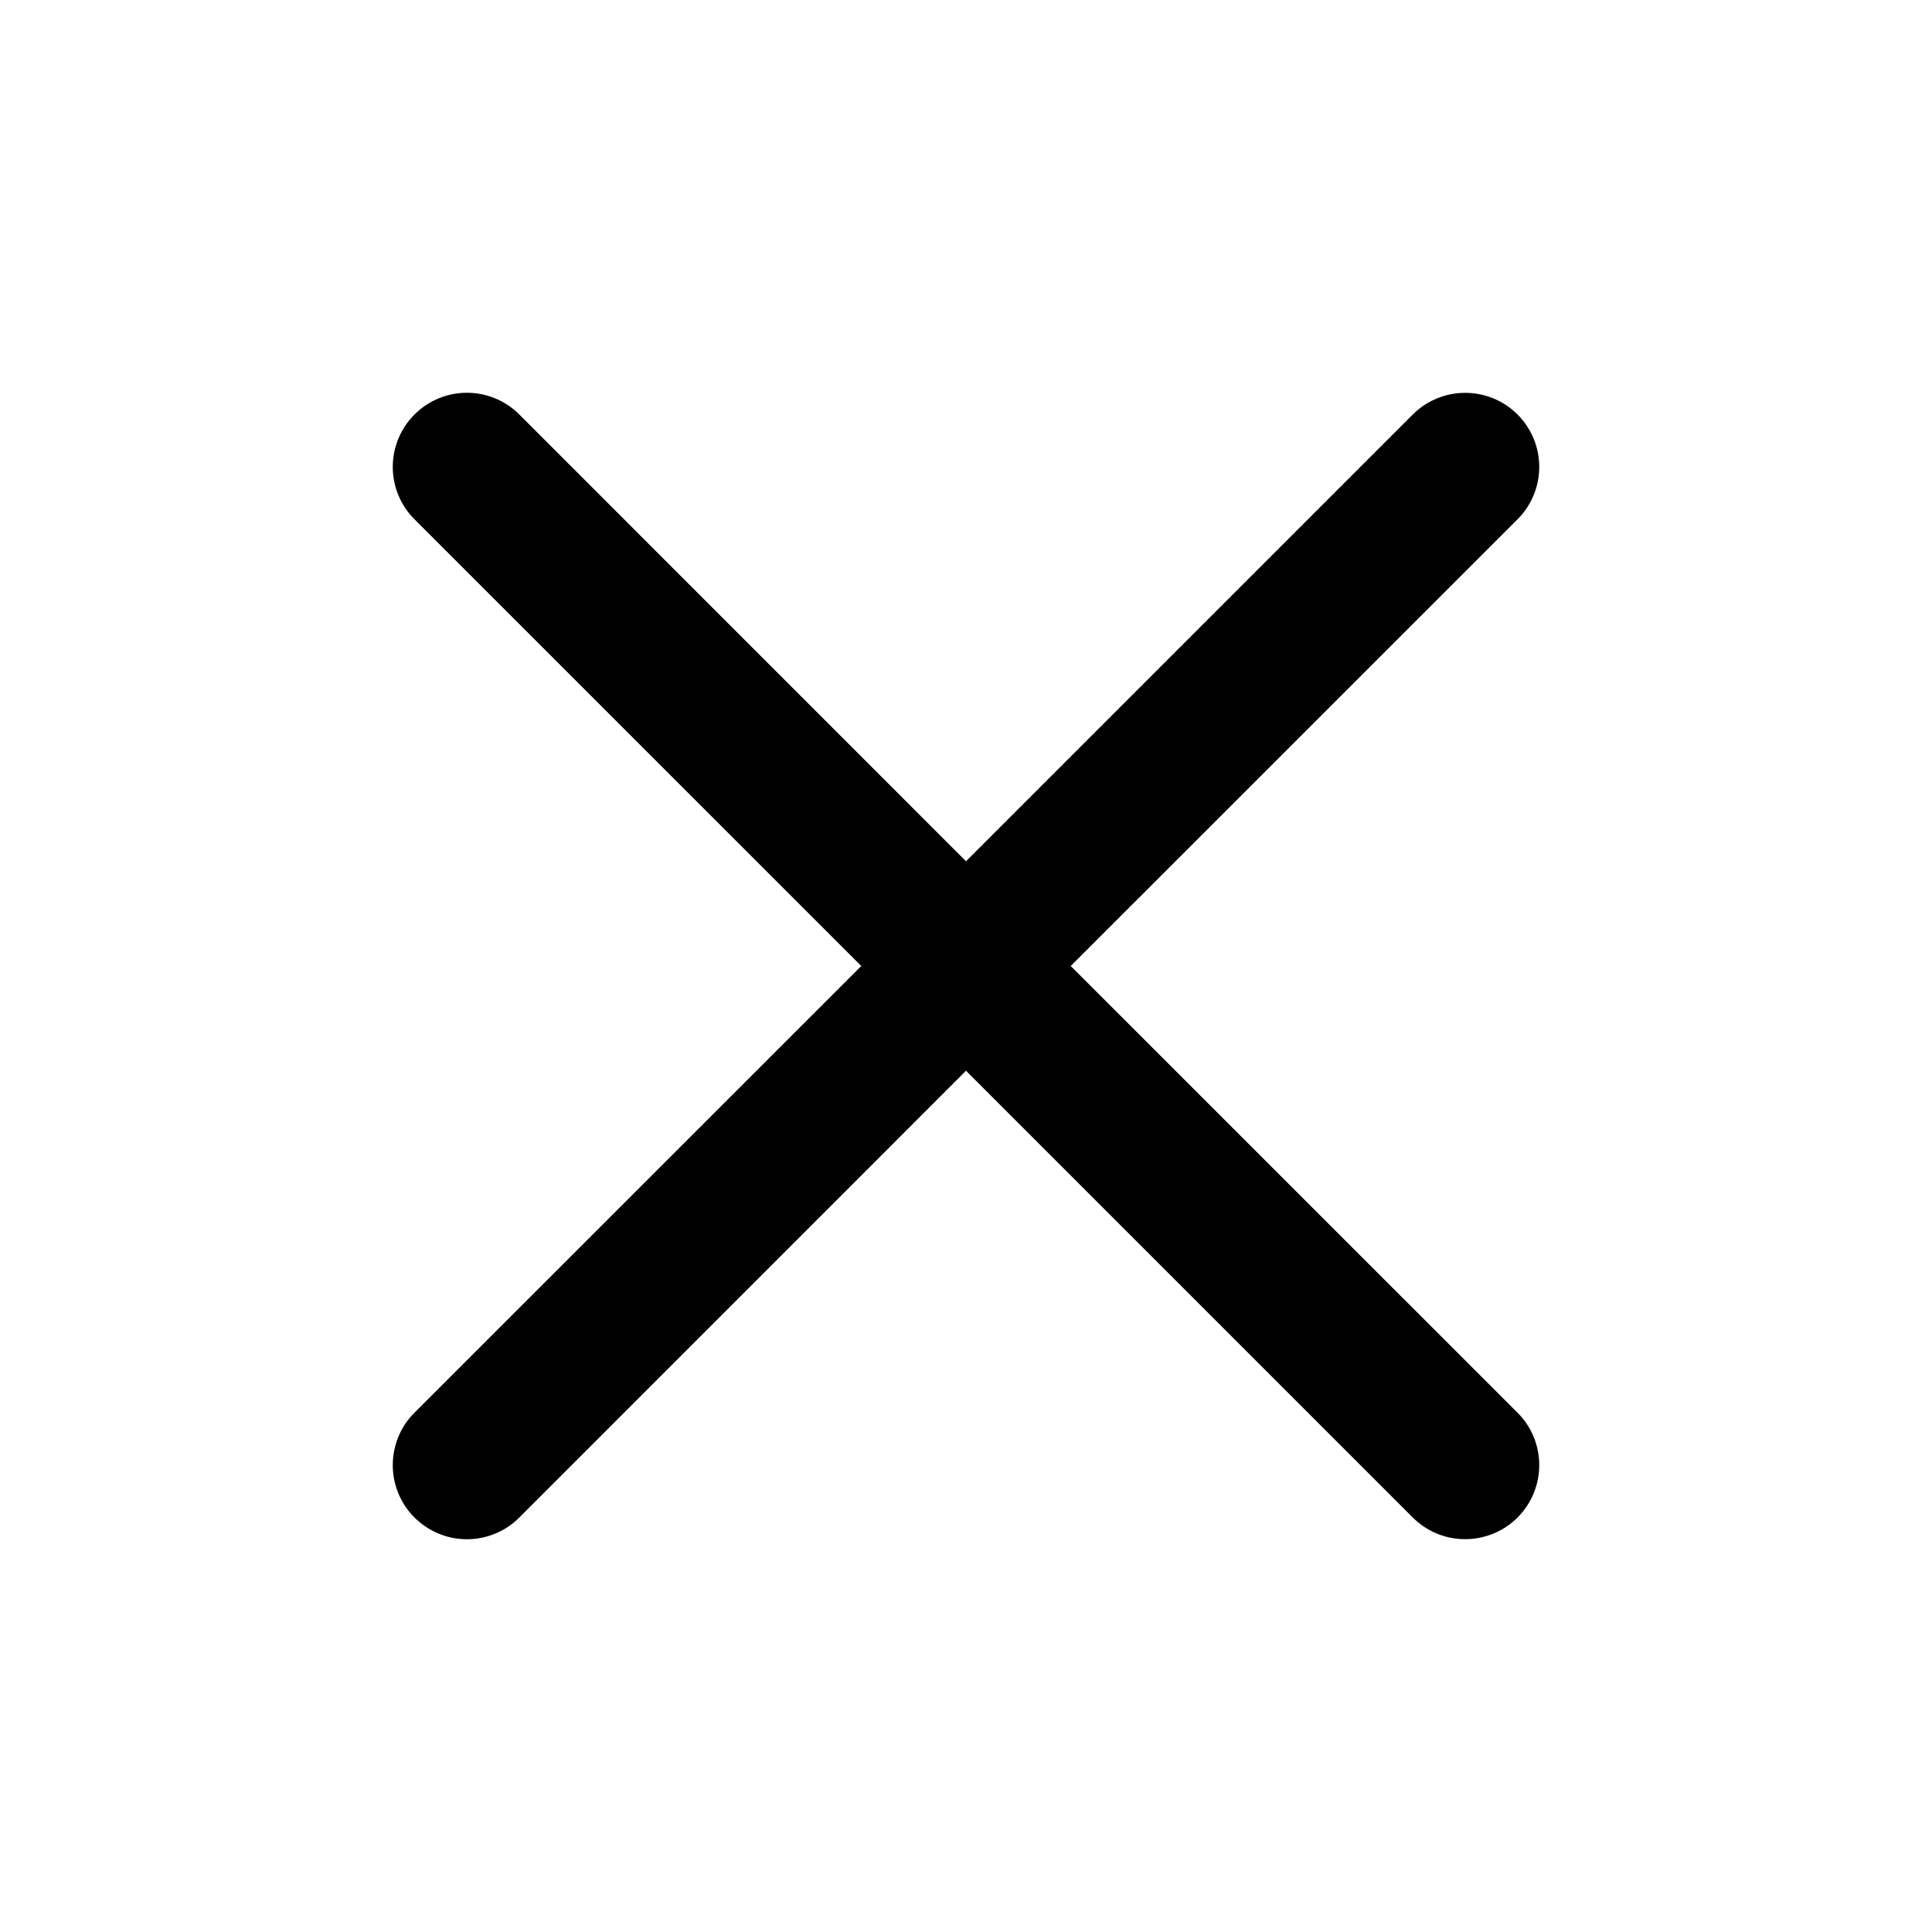
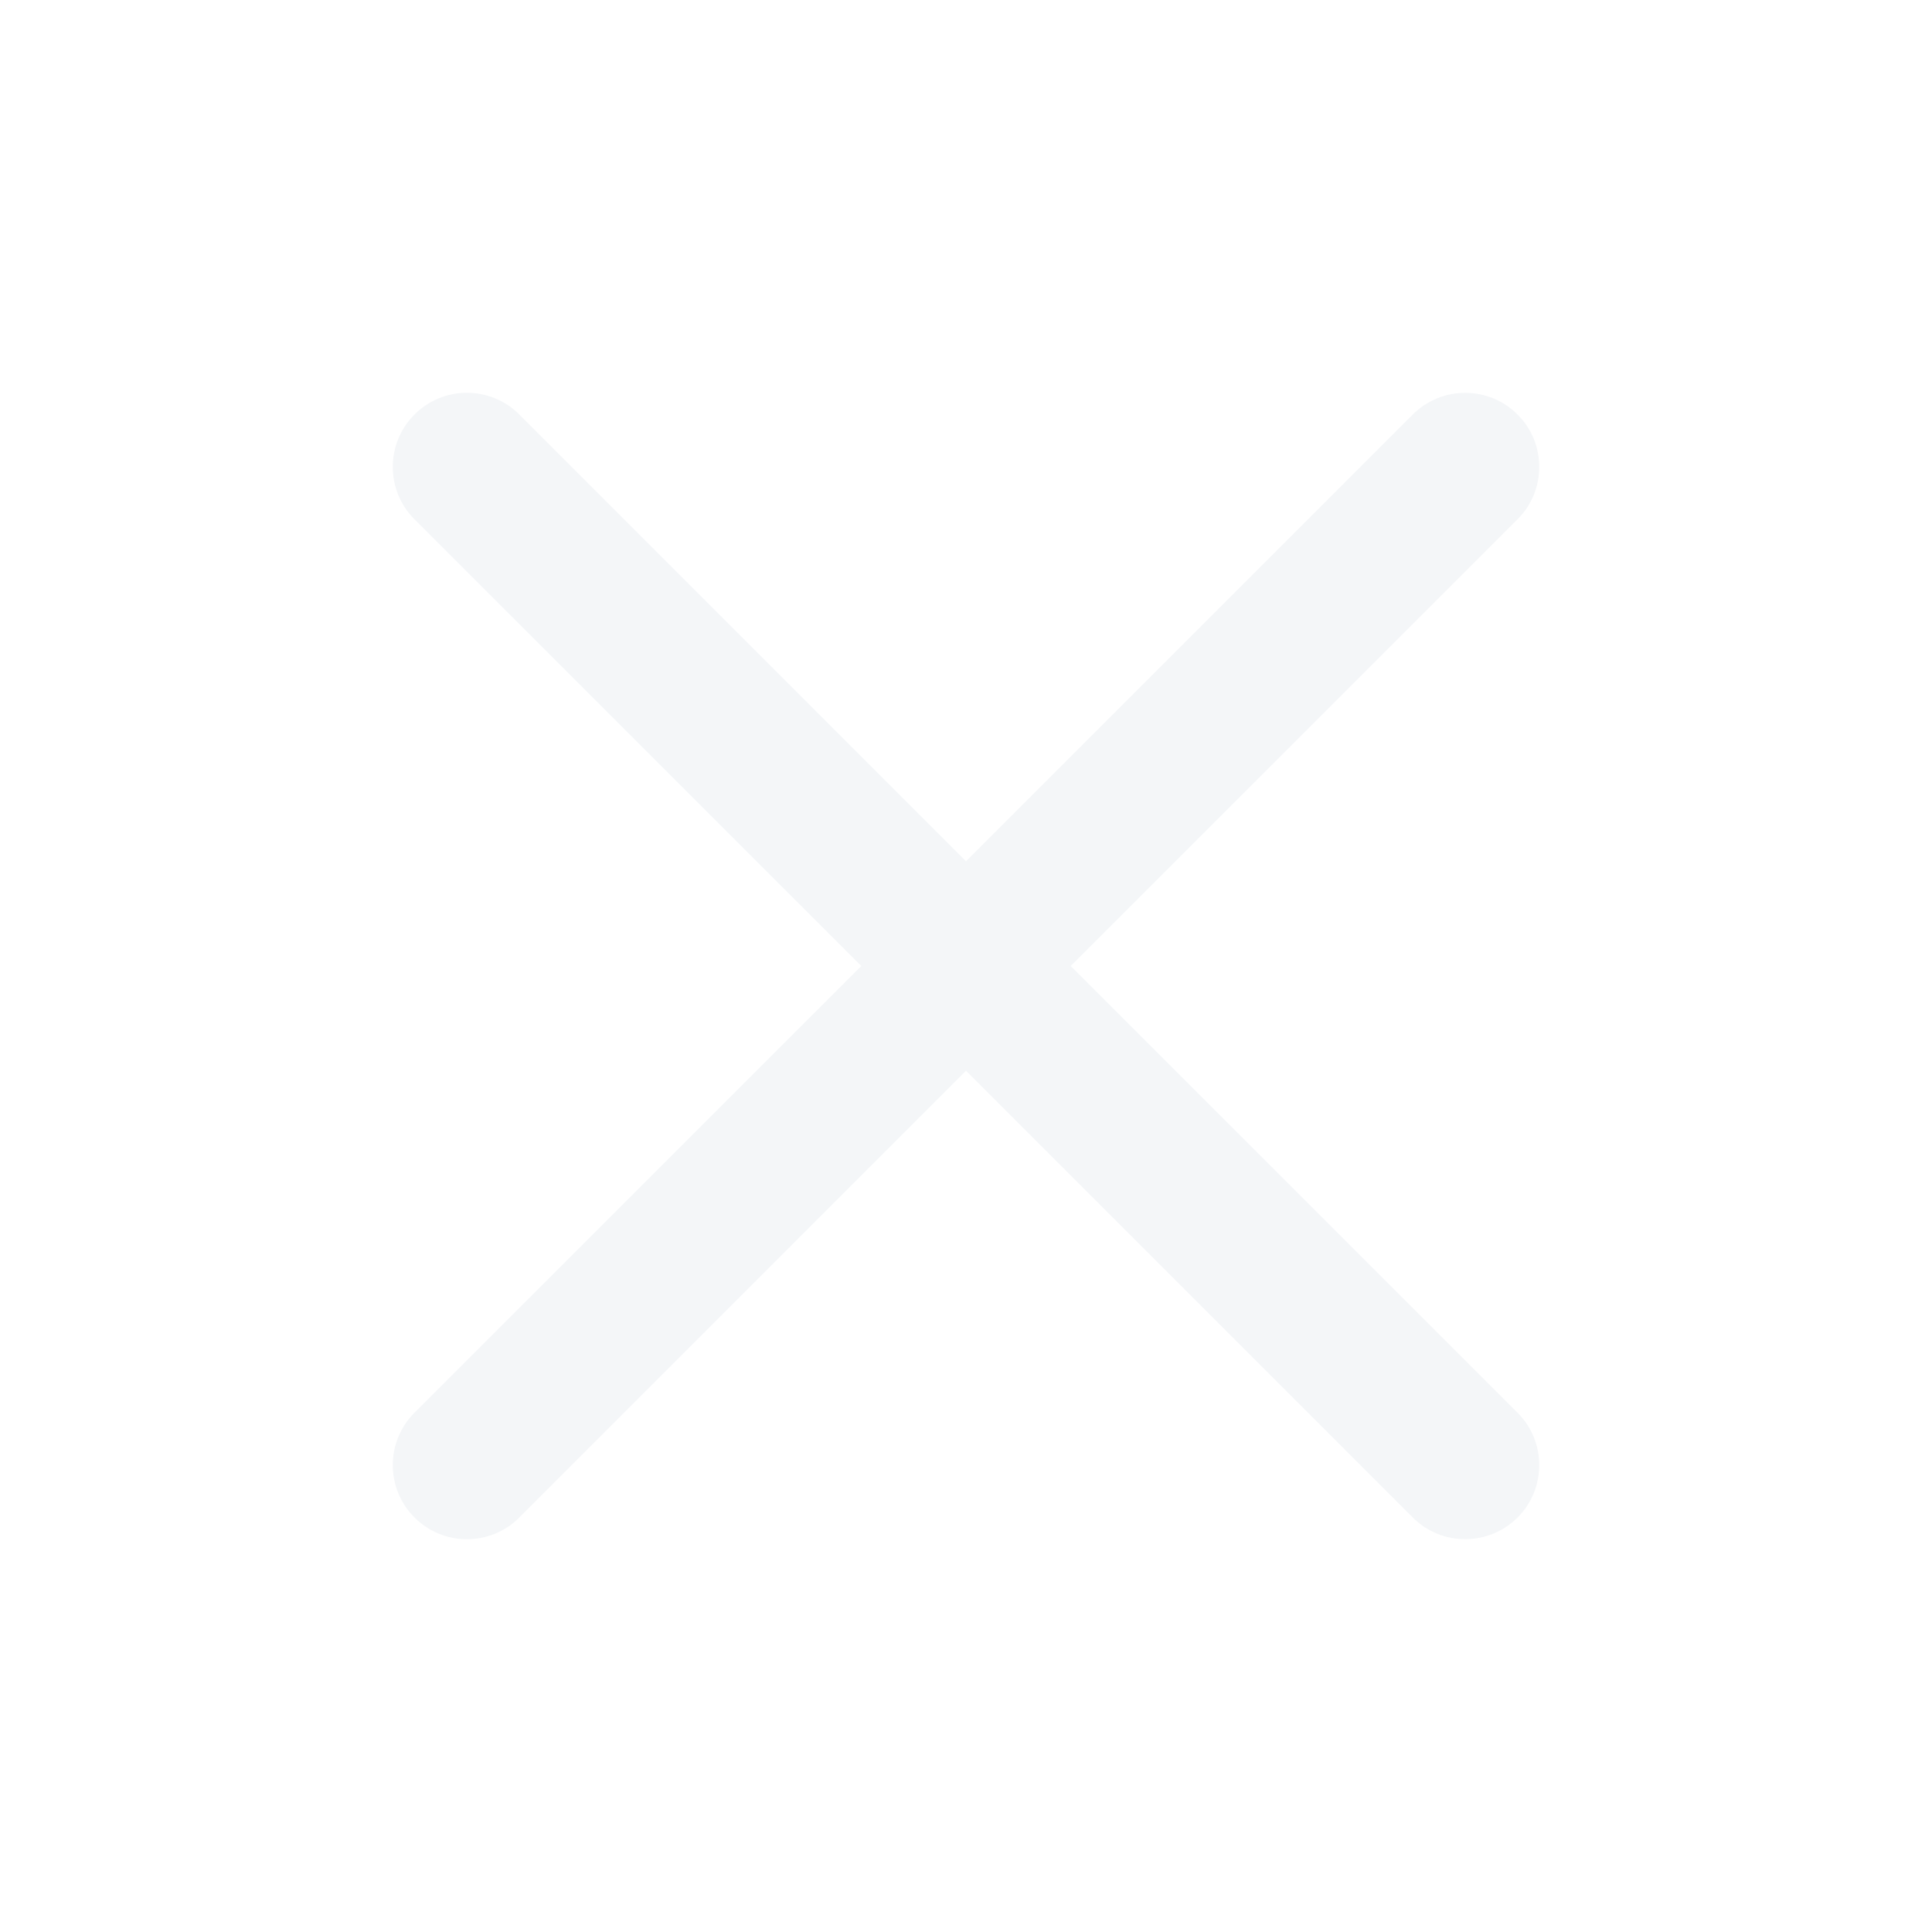
<svg xmlns="http://www.w3.org/2000/svg" width="24" height="24" viewBox="0 0 24 24" fill="none">
-   <path fill-rule="evenodd" clip-rule="evenodd" d="M18.851 6.451C18.937 6.366 19.005 6.264 19.051 6.153C19.097 6.041 19.121 5.922 19.121 5.801C19.121 5.68 19.098 5.56 19.051 5.448C19.005 5.337 18.937 5.235 18.852 5.15C18.767 5.064 18.665 4.996 18.554 4.95C18.442 4.904 18.322 4.88 18.201 4.88C18.081 4.88 17.961 4.903 17.849 4.95C17.737 4.996 17.636 5.063 17.55 5.149L12 10.699L6.451 5.149C6.279 4.976 6.044 4.879 5.8 4.879C5.556 4.879 5.322 4.976 5.149 5.149C4.976 5.322 4.879 5.556 4.879 5.8C4.879 6.044 4.976 6.279 5.149 6.451L10.699 12L5.149 17.549C5.063 17.634 4.995 17.736 4.949 17.848C4.903 17.959 4.879 18.079 4.879 18.2C4.879 18.321 4.903 18.441 4.949 18.552C4.995 18.664 5.063 18.766 5.149 18.851C5.322 19.024 5.556 19.121 5.8 19.121C5.921 19.121 6.041 19.097 6.152 19.051C6.264 19.005 6.366 18.937 6.451 18.851L12 13.301L17.55 18.851C17.723 19.024 17.957 19.121 18.201 19.12C18.445 19.12 18.68 19.023 18.852 18.851C19.024 18.678 19.121 18.444 19.121 18.2C19.121 17.955 19.024 17.721 18.851 17.549L13.301 12L18.851 6.451Z" fill="black" />
+   <path fill-rule="evenodd" clip-rule="evenodd" d="M18.851 6.451C18.937 6.366 19.005 6.264 19.051 6.153C19.097 6.041 19.121 5.922 19.121 5.801C19.121 5.68 19.098 5.56 19.052 5.448C19.005 5.337 18.938 5.235 18.852 5.15C18.767 5.064 18.665 4.996 18.554 4.95C18.442 4.904 18.322 4.88 18.201 4.88C18.081 4.88 17.961 4.903 17.849 4.95C17.738 4.996 17.636 5.063 17.55 5.149L12 10.699L6.451 5.149C6.279 4.976 6.044 4.879 5.8 4.879C5.556 4.879 5.322 4.976 5.149 5.149C4.976 5.322 4.879 5.556 4.879 5.8C4.879 6.044 4.976 6.279 5.149 6.451L10.699 12L5.149 17.549C5.063 17.634 4.996 17.736 4.949 17.848C4.903 17.959 4.879 18.079 4.879 18.2C4.879 18.321 4.903 18.441 4.949 18.552C4.996 18.664 5.063 18.766 5.149 18.851C5.322 19.024 5.556 19.121 5.8 19.121C5.921 19.121 6.041 19.097 6.153 19.051C6.264 19.005 6.366 18.937 6.451 18.851L12 13.301L17.55 18.851C17.723 19.024 17.957 19.121 18.201 19.12C18.446 19.12 18.68 19.023 18.852 18.851C19.025 18.678 19.121 18.444 19.121 18.2C19.121 17.955 19.024 17.721 18.851 17.549L13.301 12L18.851 6.451Z" fill="#F4F6F8" />
</svg>
